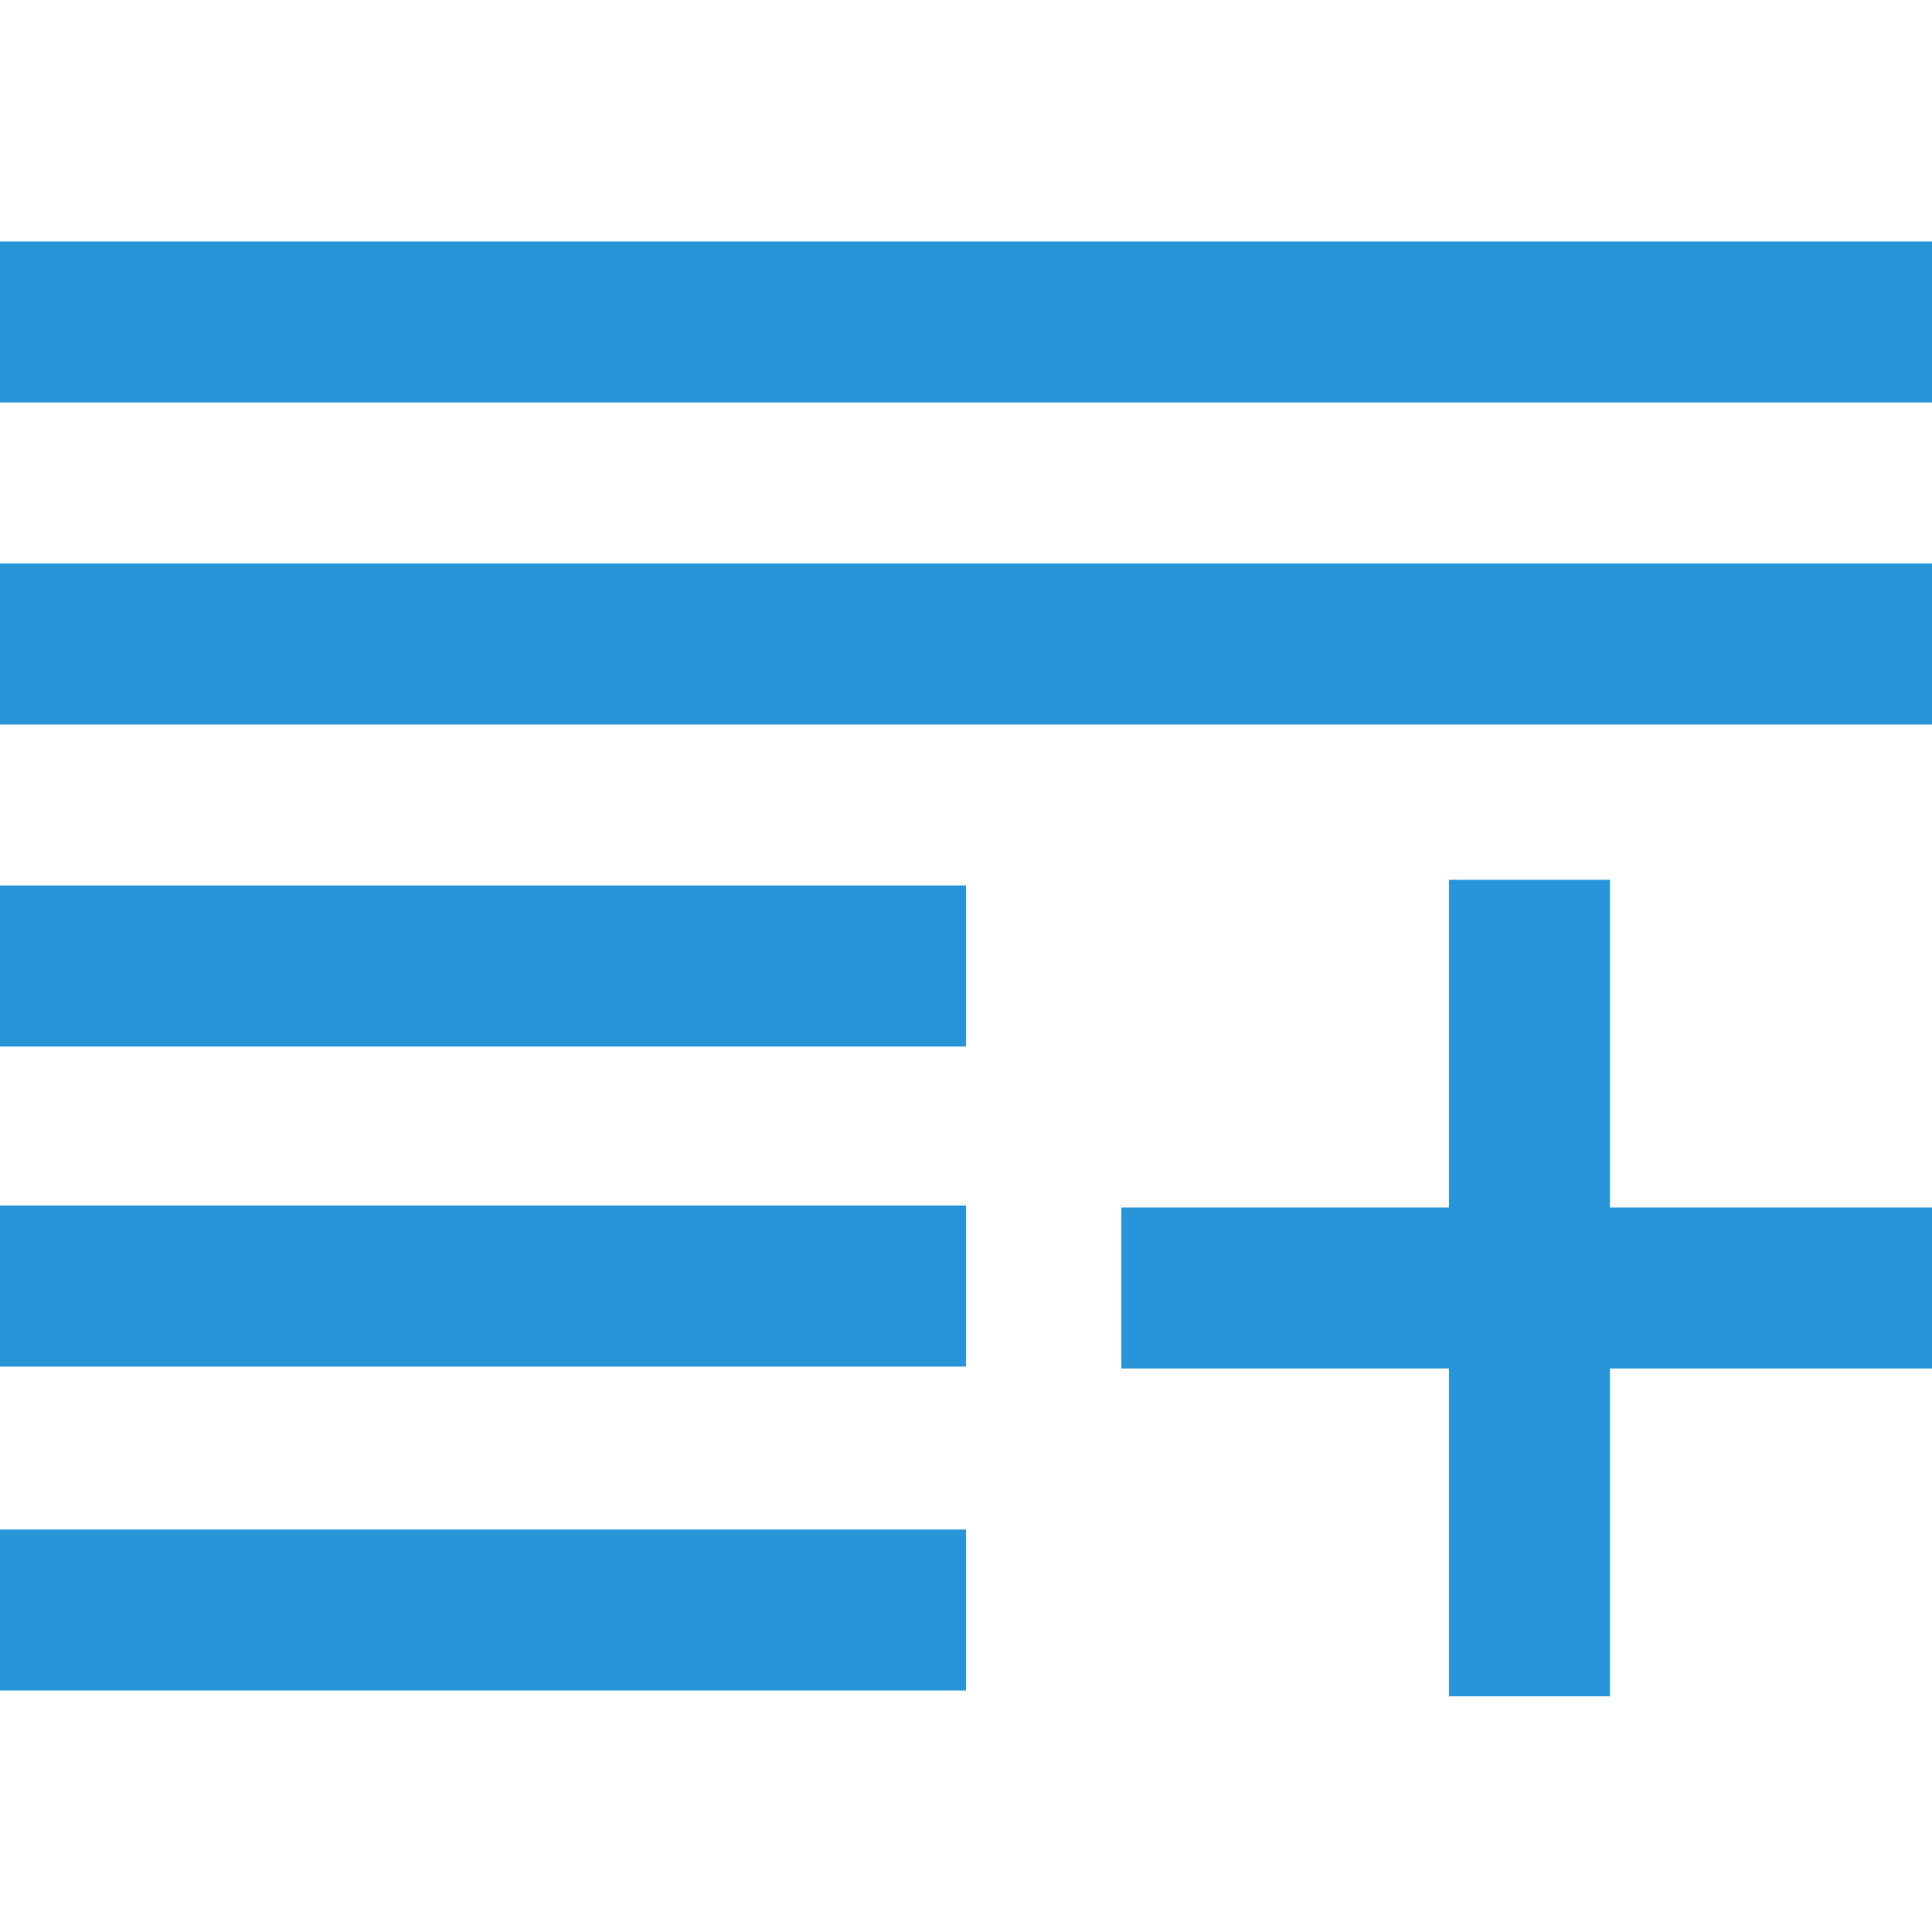
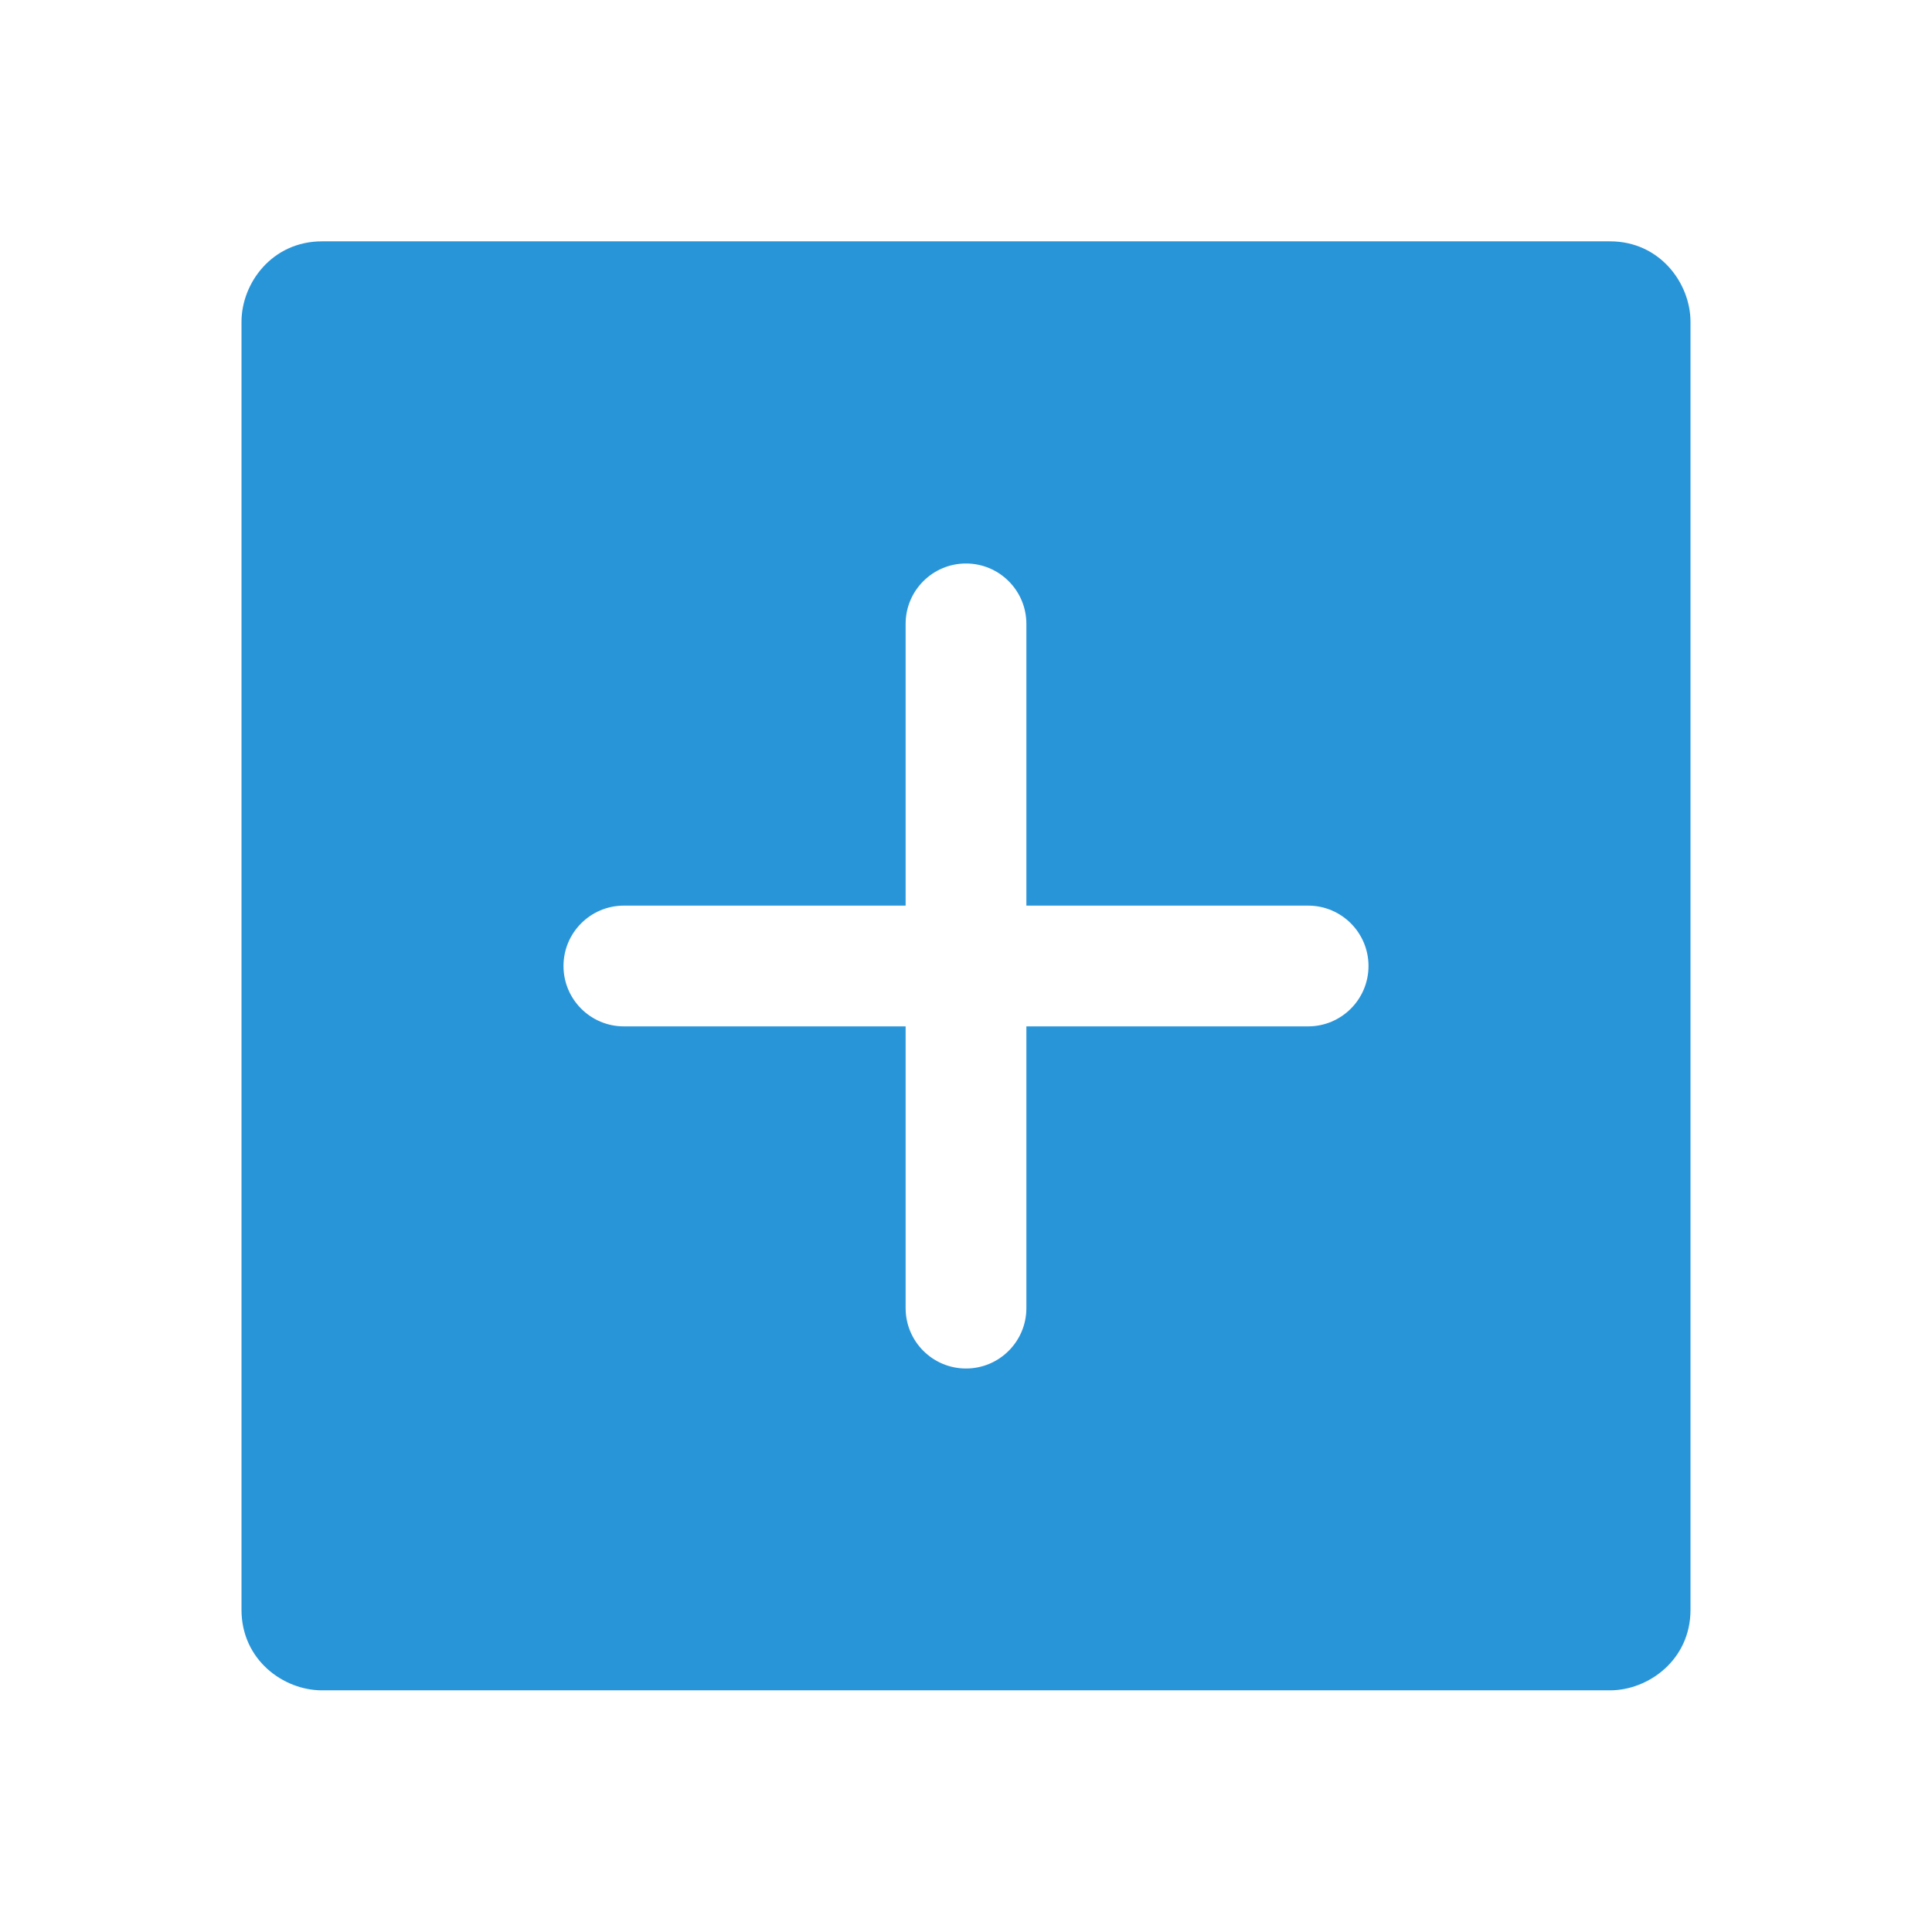
- <svg xmlns="http://www.w3.org/2000/svg" width="24" height="24" fill-rule="evenodd" clip-rule="evenodd">
-   <path d="M20 15h4.071v2h-4.071v4.071h-2v-4.071h-4.071v-2h4.071v-4.071h2v4.071zm-8 6h-12v-2h12v2zm0-4.024h-12v-2h12v2zm0-3.976h-12v-2h12v2zm12-4h-24v-2h24v2zm0-4h-24v-2h24v2z" fill="#2995D9" />
+ <svg xmlns="http://www.w3.org/2000/svg" clip-rule="evenodd" fill-rule="evenodd" stroke-linejoin="round" stroke-miterlimit="2" viewBox="0 0 24 24">
+   <path d="m21 3.998c0-.478-.379-1-1-1h-16c-.62 0-1 .519-1 1v16c0 .621.52 1 1 1h16c.478 0 1-.379 1-1zm-9.75 7.252v-3.5c0-.414.336-.75.75-.75s.75.336.75.75v3.5h3.5c.414 0 .75.336.75.75s-.336.75-.75.75h-3.5v3.5c0 .414-.336.75-.75.75s-.75-.336-.75-.75v-3.5h-3.5c-.414 0-.75-.336-.75-.75s.336-.75.75-.75z" fill-rule="nonzero" fill="#2995D9" />
</svg>
